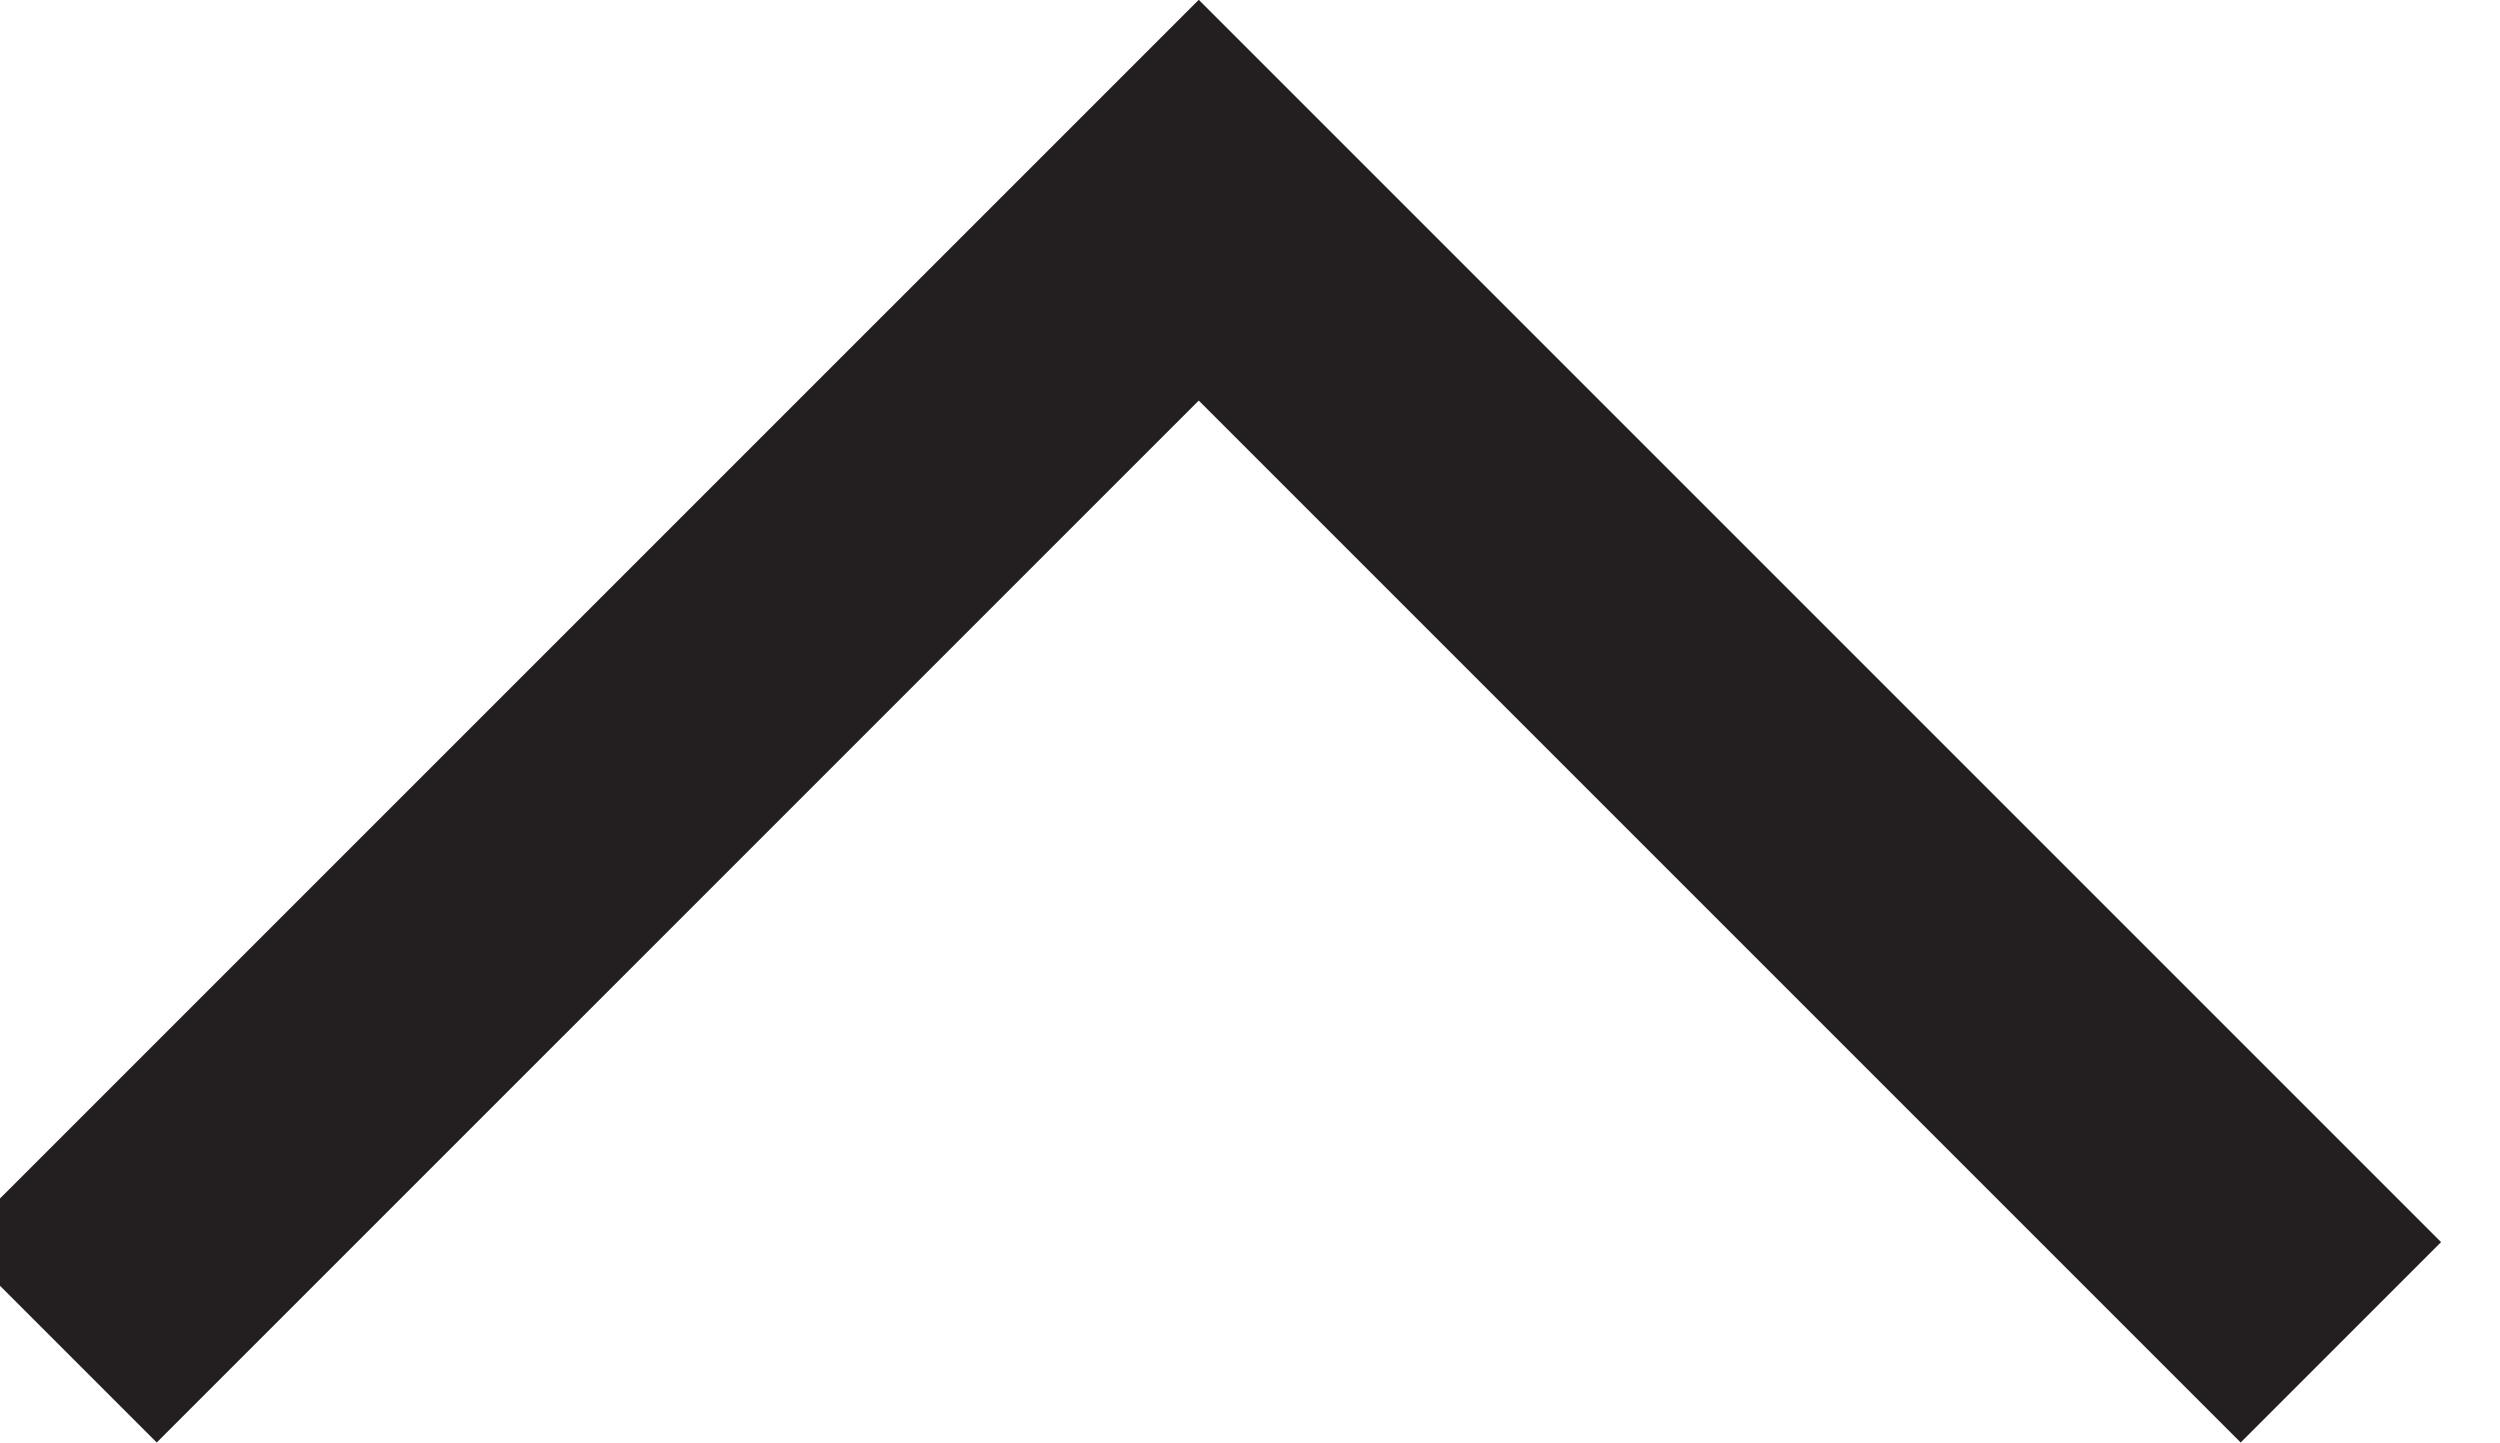
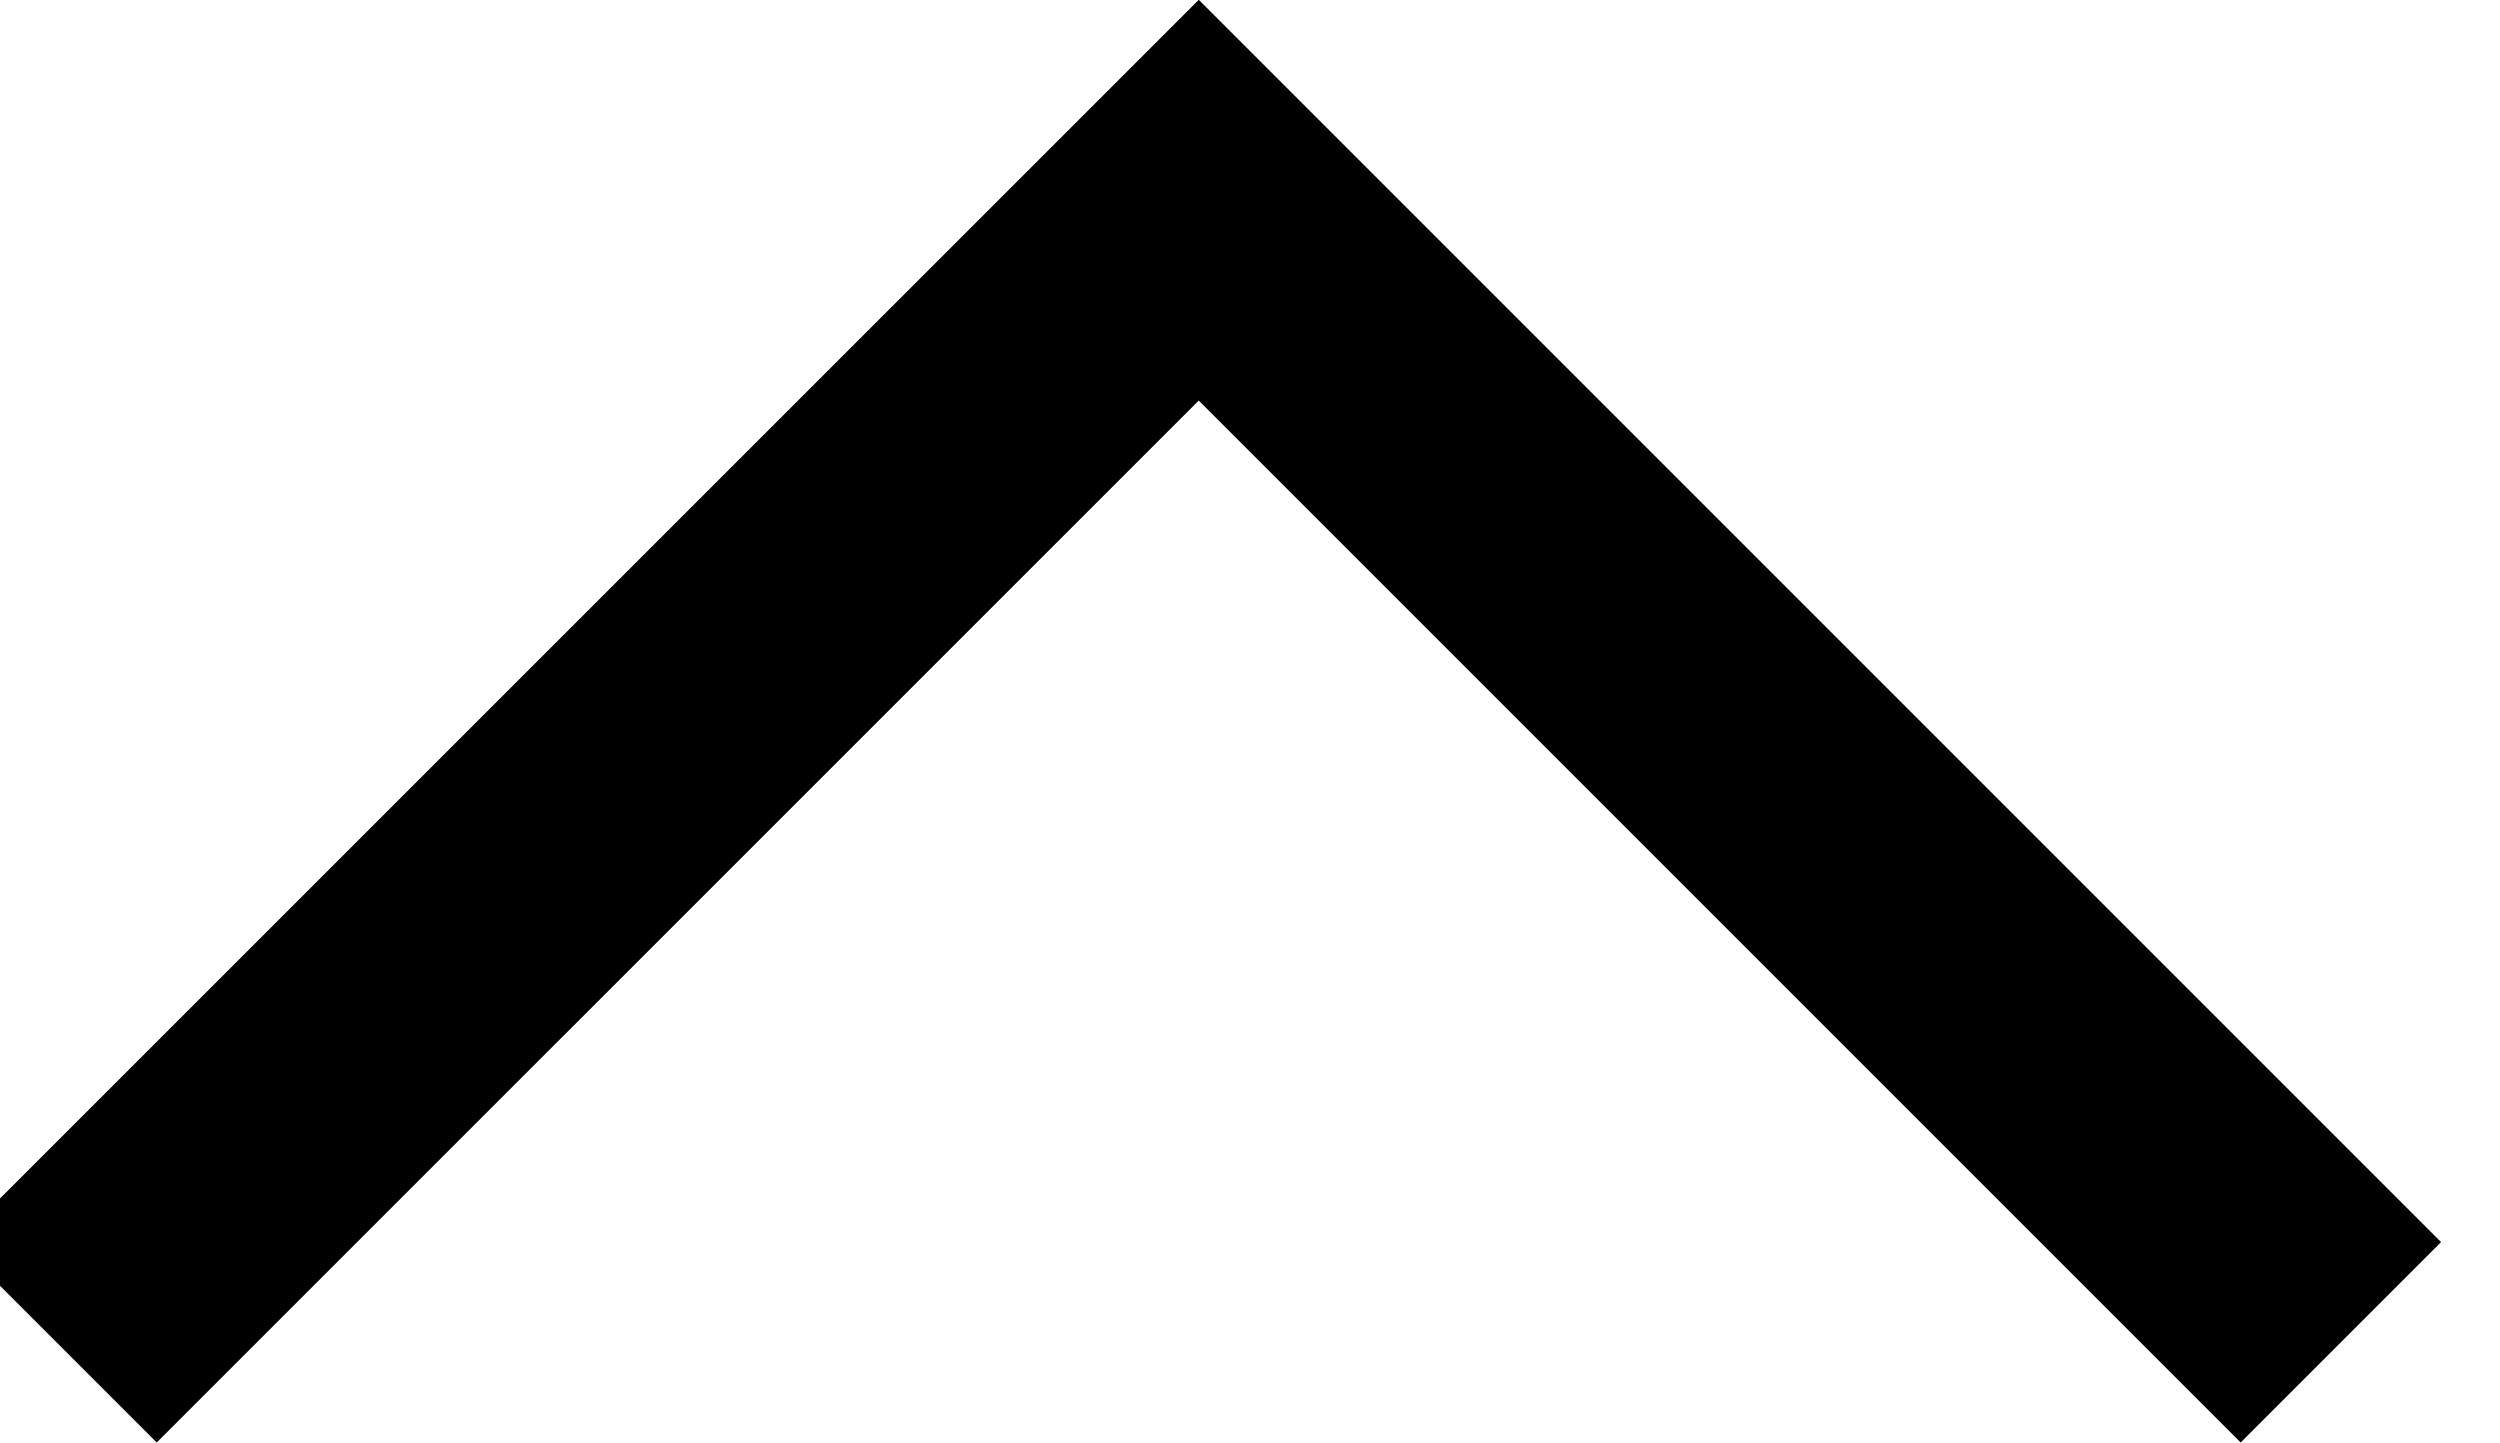
<svg xmlns="http://www.w3.org/2000/svg" enable-background="new 0 0 26 15" height="15px" id="Layer_1" version="1.1" viewBox="0 0 26 15" width="26px" xml:space="preserve">
-   <polygon fill="#231F20" points="23.303,15.002 12.467,4.166 1.63,15.002 -0.454,12.918 12.467,-0.002 14.551,2.082 25.387,12.918   " />
+   <polygon fill="currentColor" points="23.303,15.002 12.467,4.166 1.63,15.002 -0.454,12.918 12.467,-0.002 14.551,2.082 25.387,12.918   " />
</svg>
